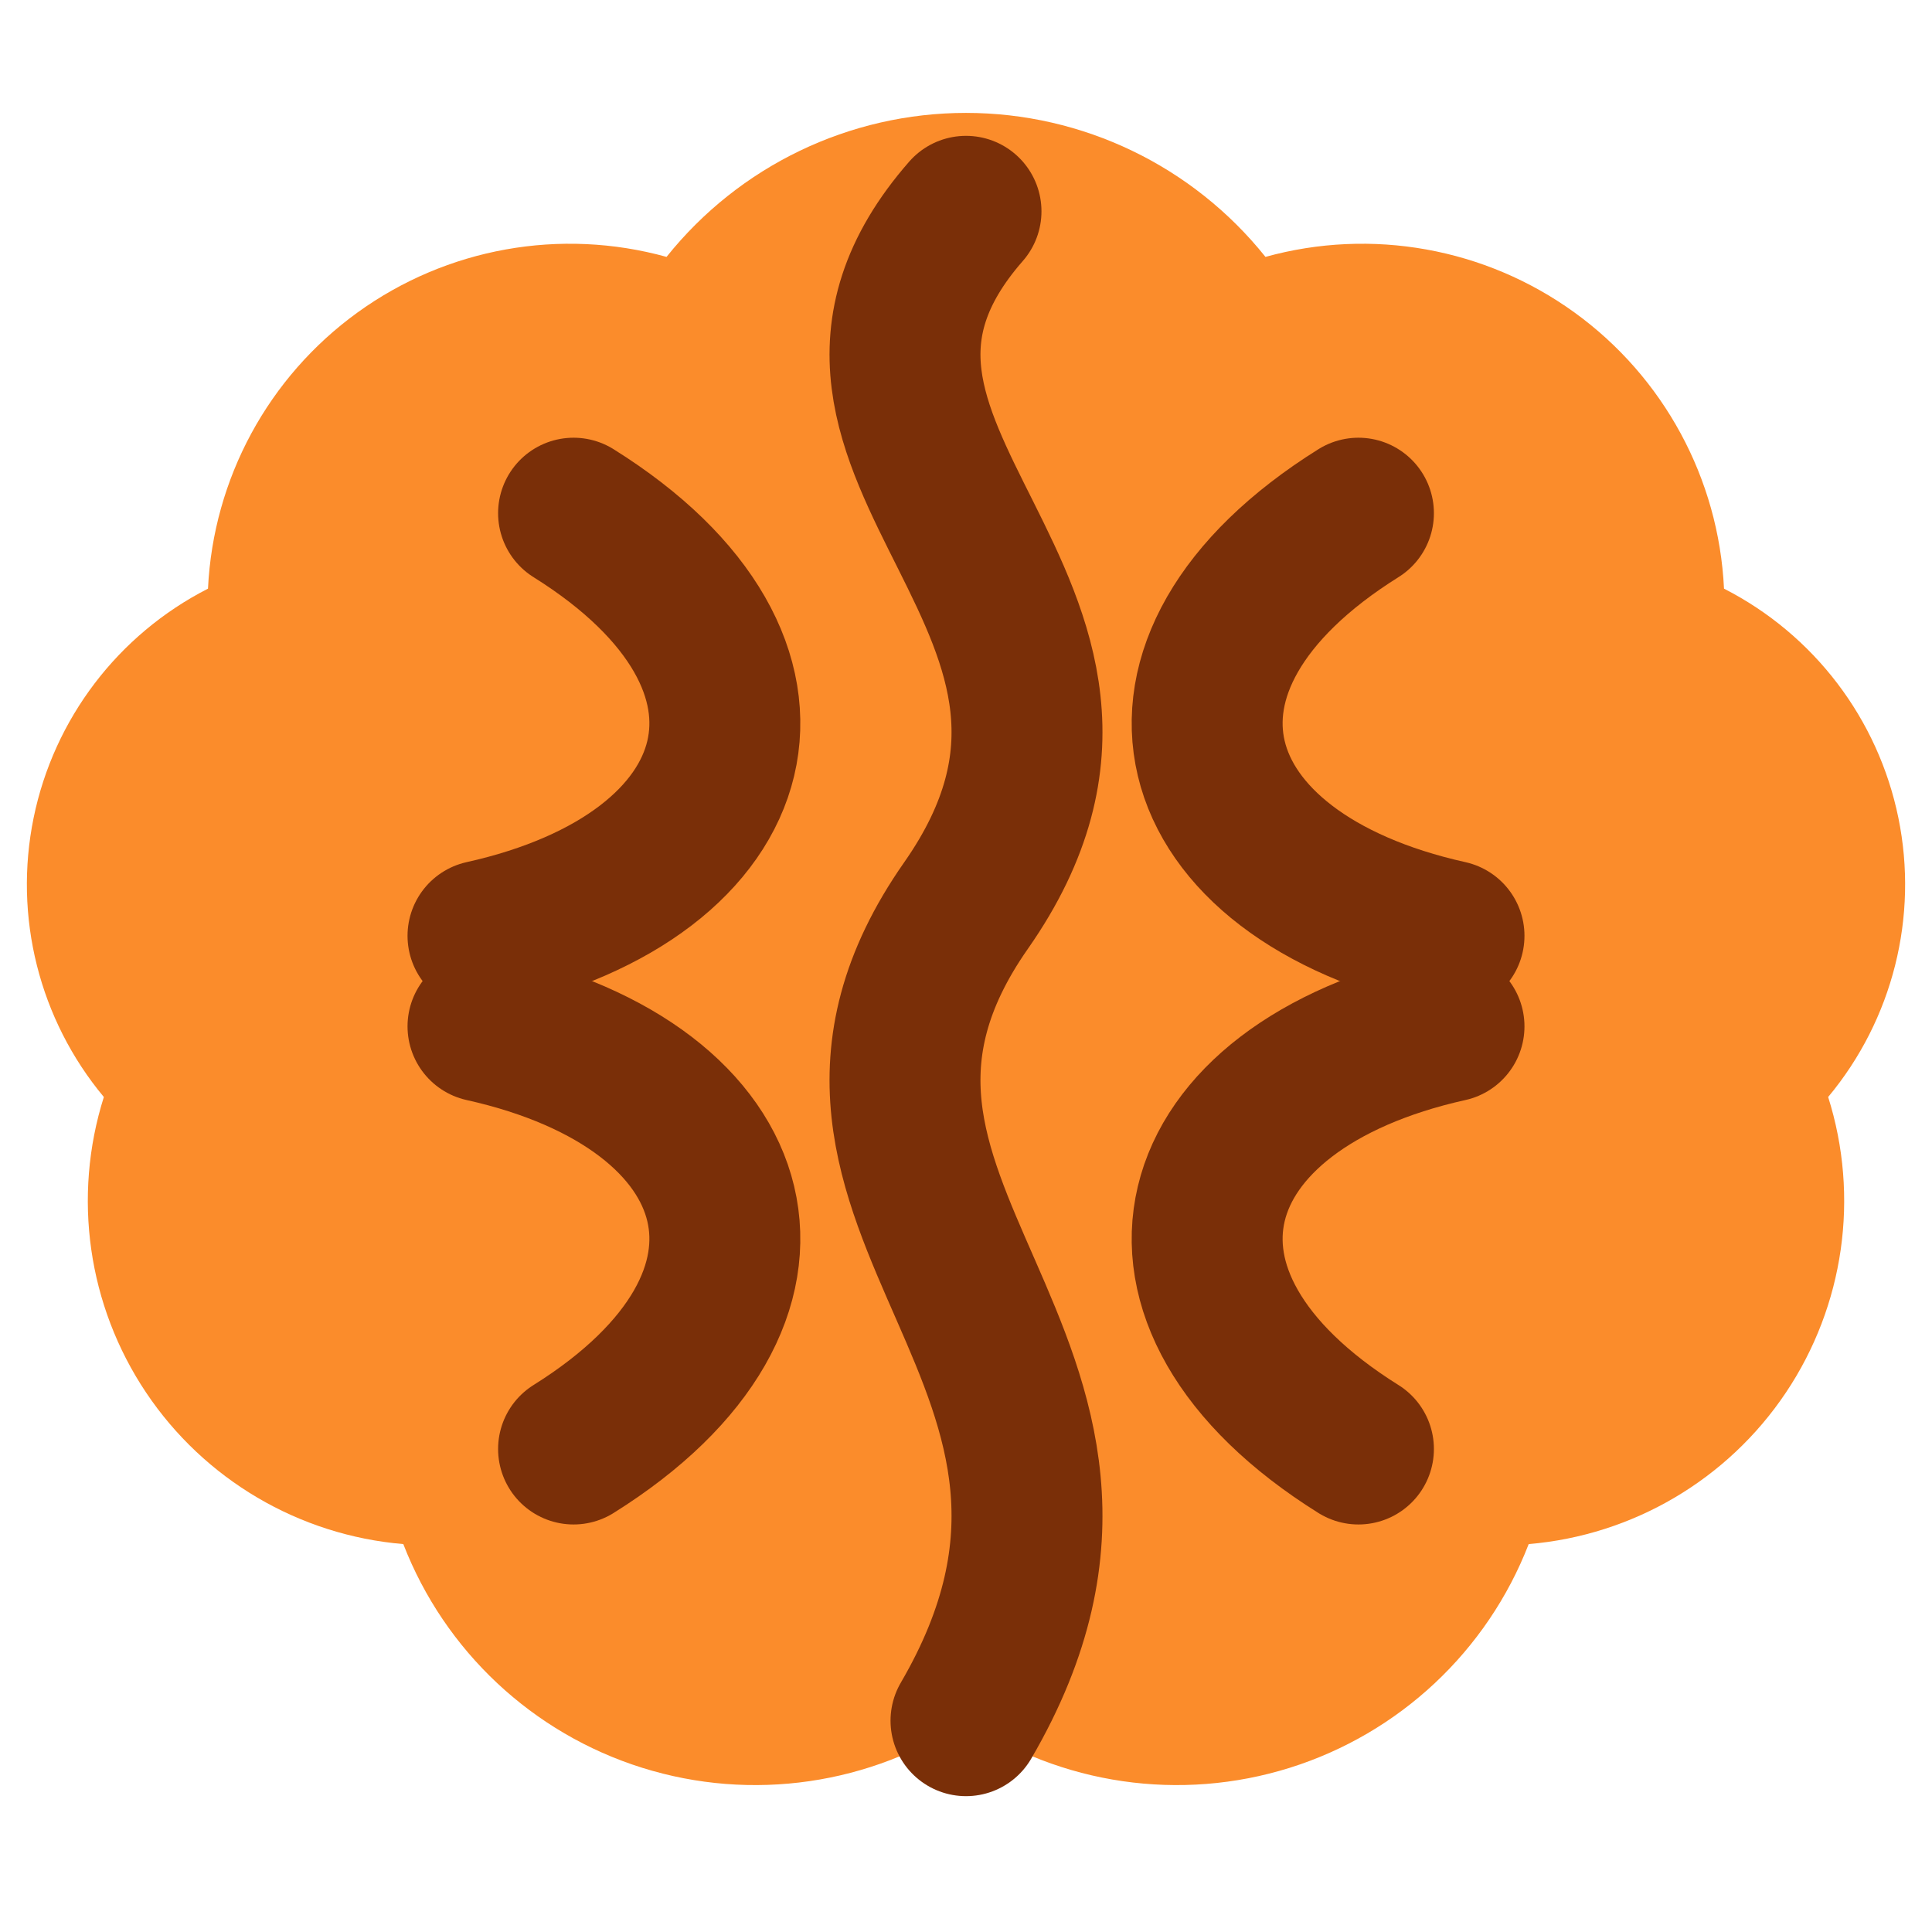
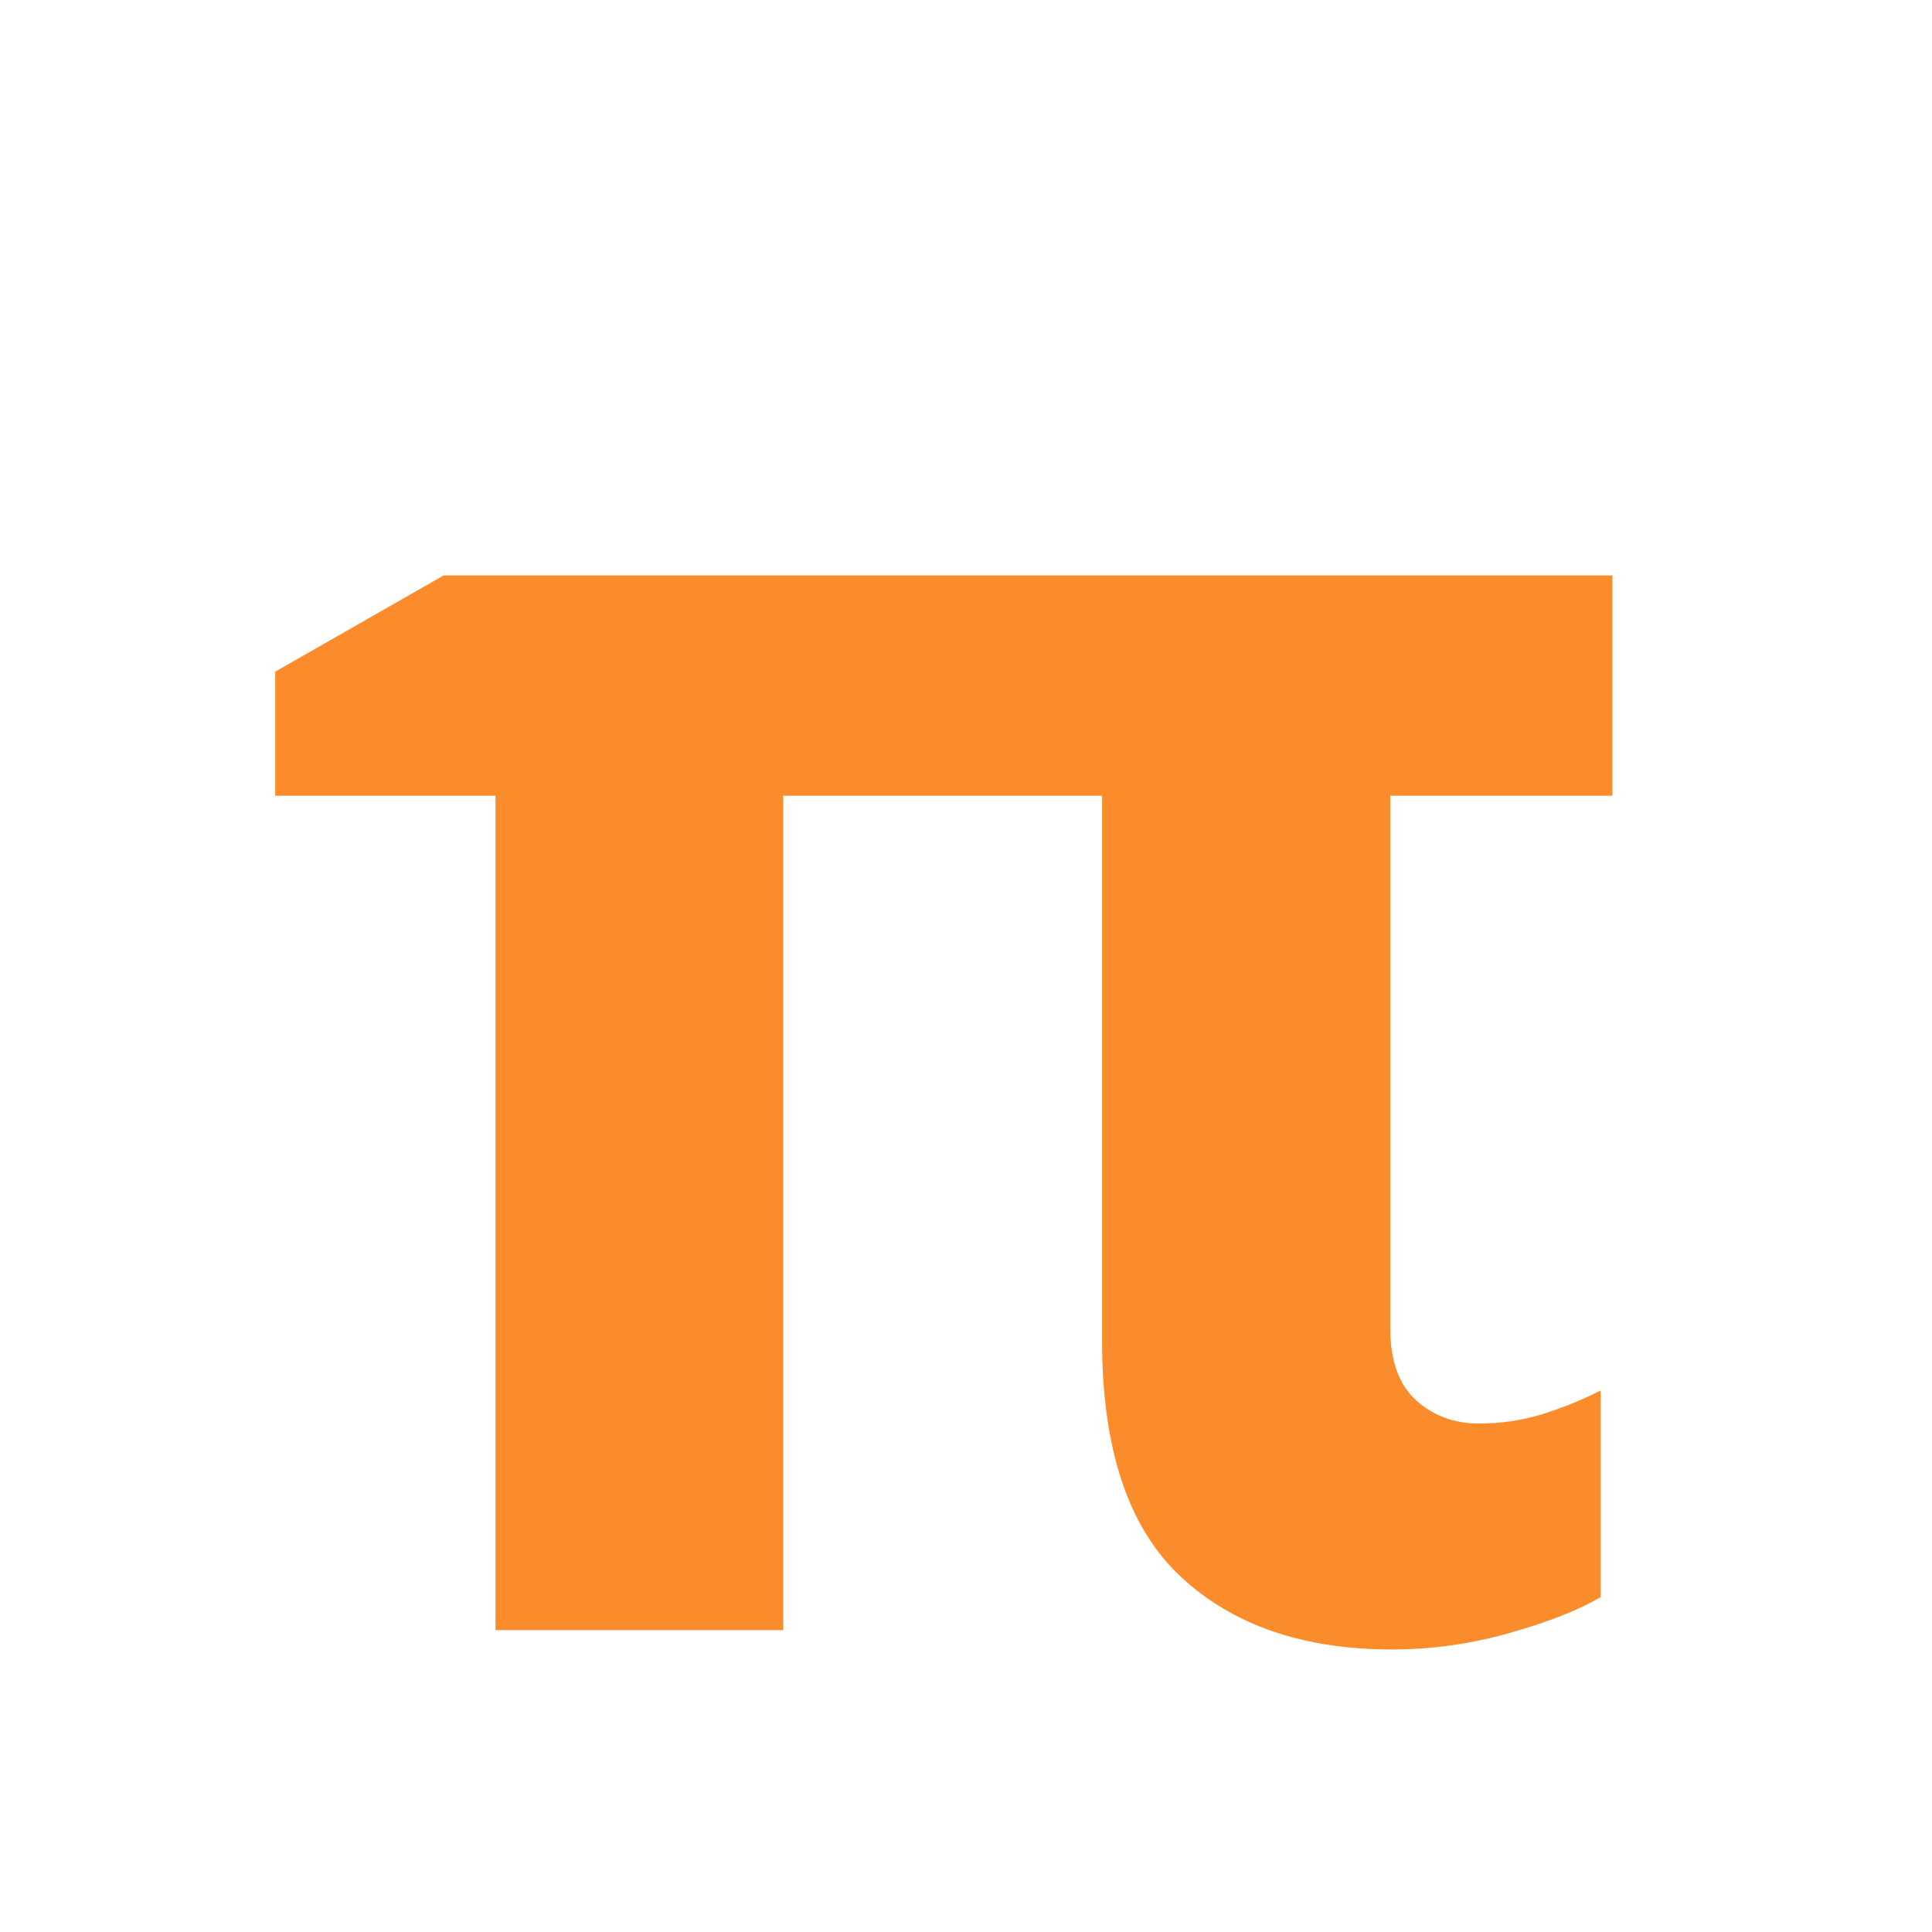
<svg xmlns="http://www.w3.org/2000/svg" viewBox="0 0 64 64">
-   <path fill="#fb8c2b" d="M22.08 8.51 A12.00 12.00 0 0 0 6.89 19.50 A11.00 11.00 0 0 0 3.44 36.34 A11.41 11.41 0 0 0 13.36 51.15 A12.50 12.50 0 0 0 32.00 57.00 A12.50 12.50 0 0 0 50.64 51.15 A11.41 11.41 0 0 0 60.56 36.34 A11.00 11.00 0 0 0 57.11 19.50 A12.00 12.00 0 0 0 41.92 8.51 A12.70 12.70 0 0 0 22.08 8.51 Z" />
-   <g fill="none" stroke="#7a2f08" stroke-width="5" stroke-linecap="round">
-     <path d="M32 7 C25 15 39 20 32 30 C25 40 39 45 32 57" />
-     <path d="M19 17 C27 22 25 29 16 31" />
-     <path d="M45 17 C37 22 39 29 48 31" />
-     <path d="M19 48 C27 43 25 36 16 34" />
-     <path d="M45 48 C37 43 39 36 48 34" />
-   </g>
+   <text x="32" y="54" text-anchor="middle" font-family="system-ui, sans-serif" font-size="64" font-weight="700" fill="#fb8c2b">π</text>
</svg>
